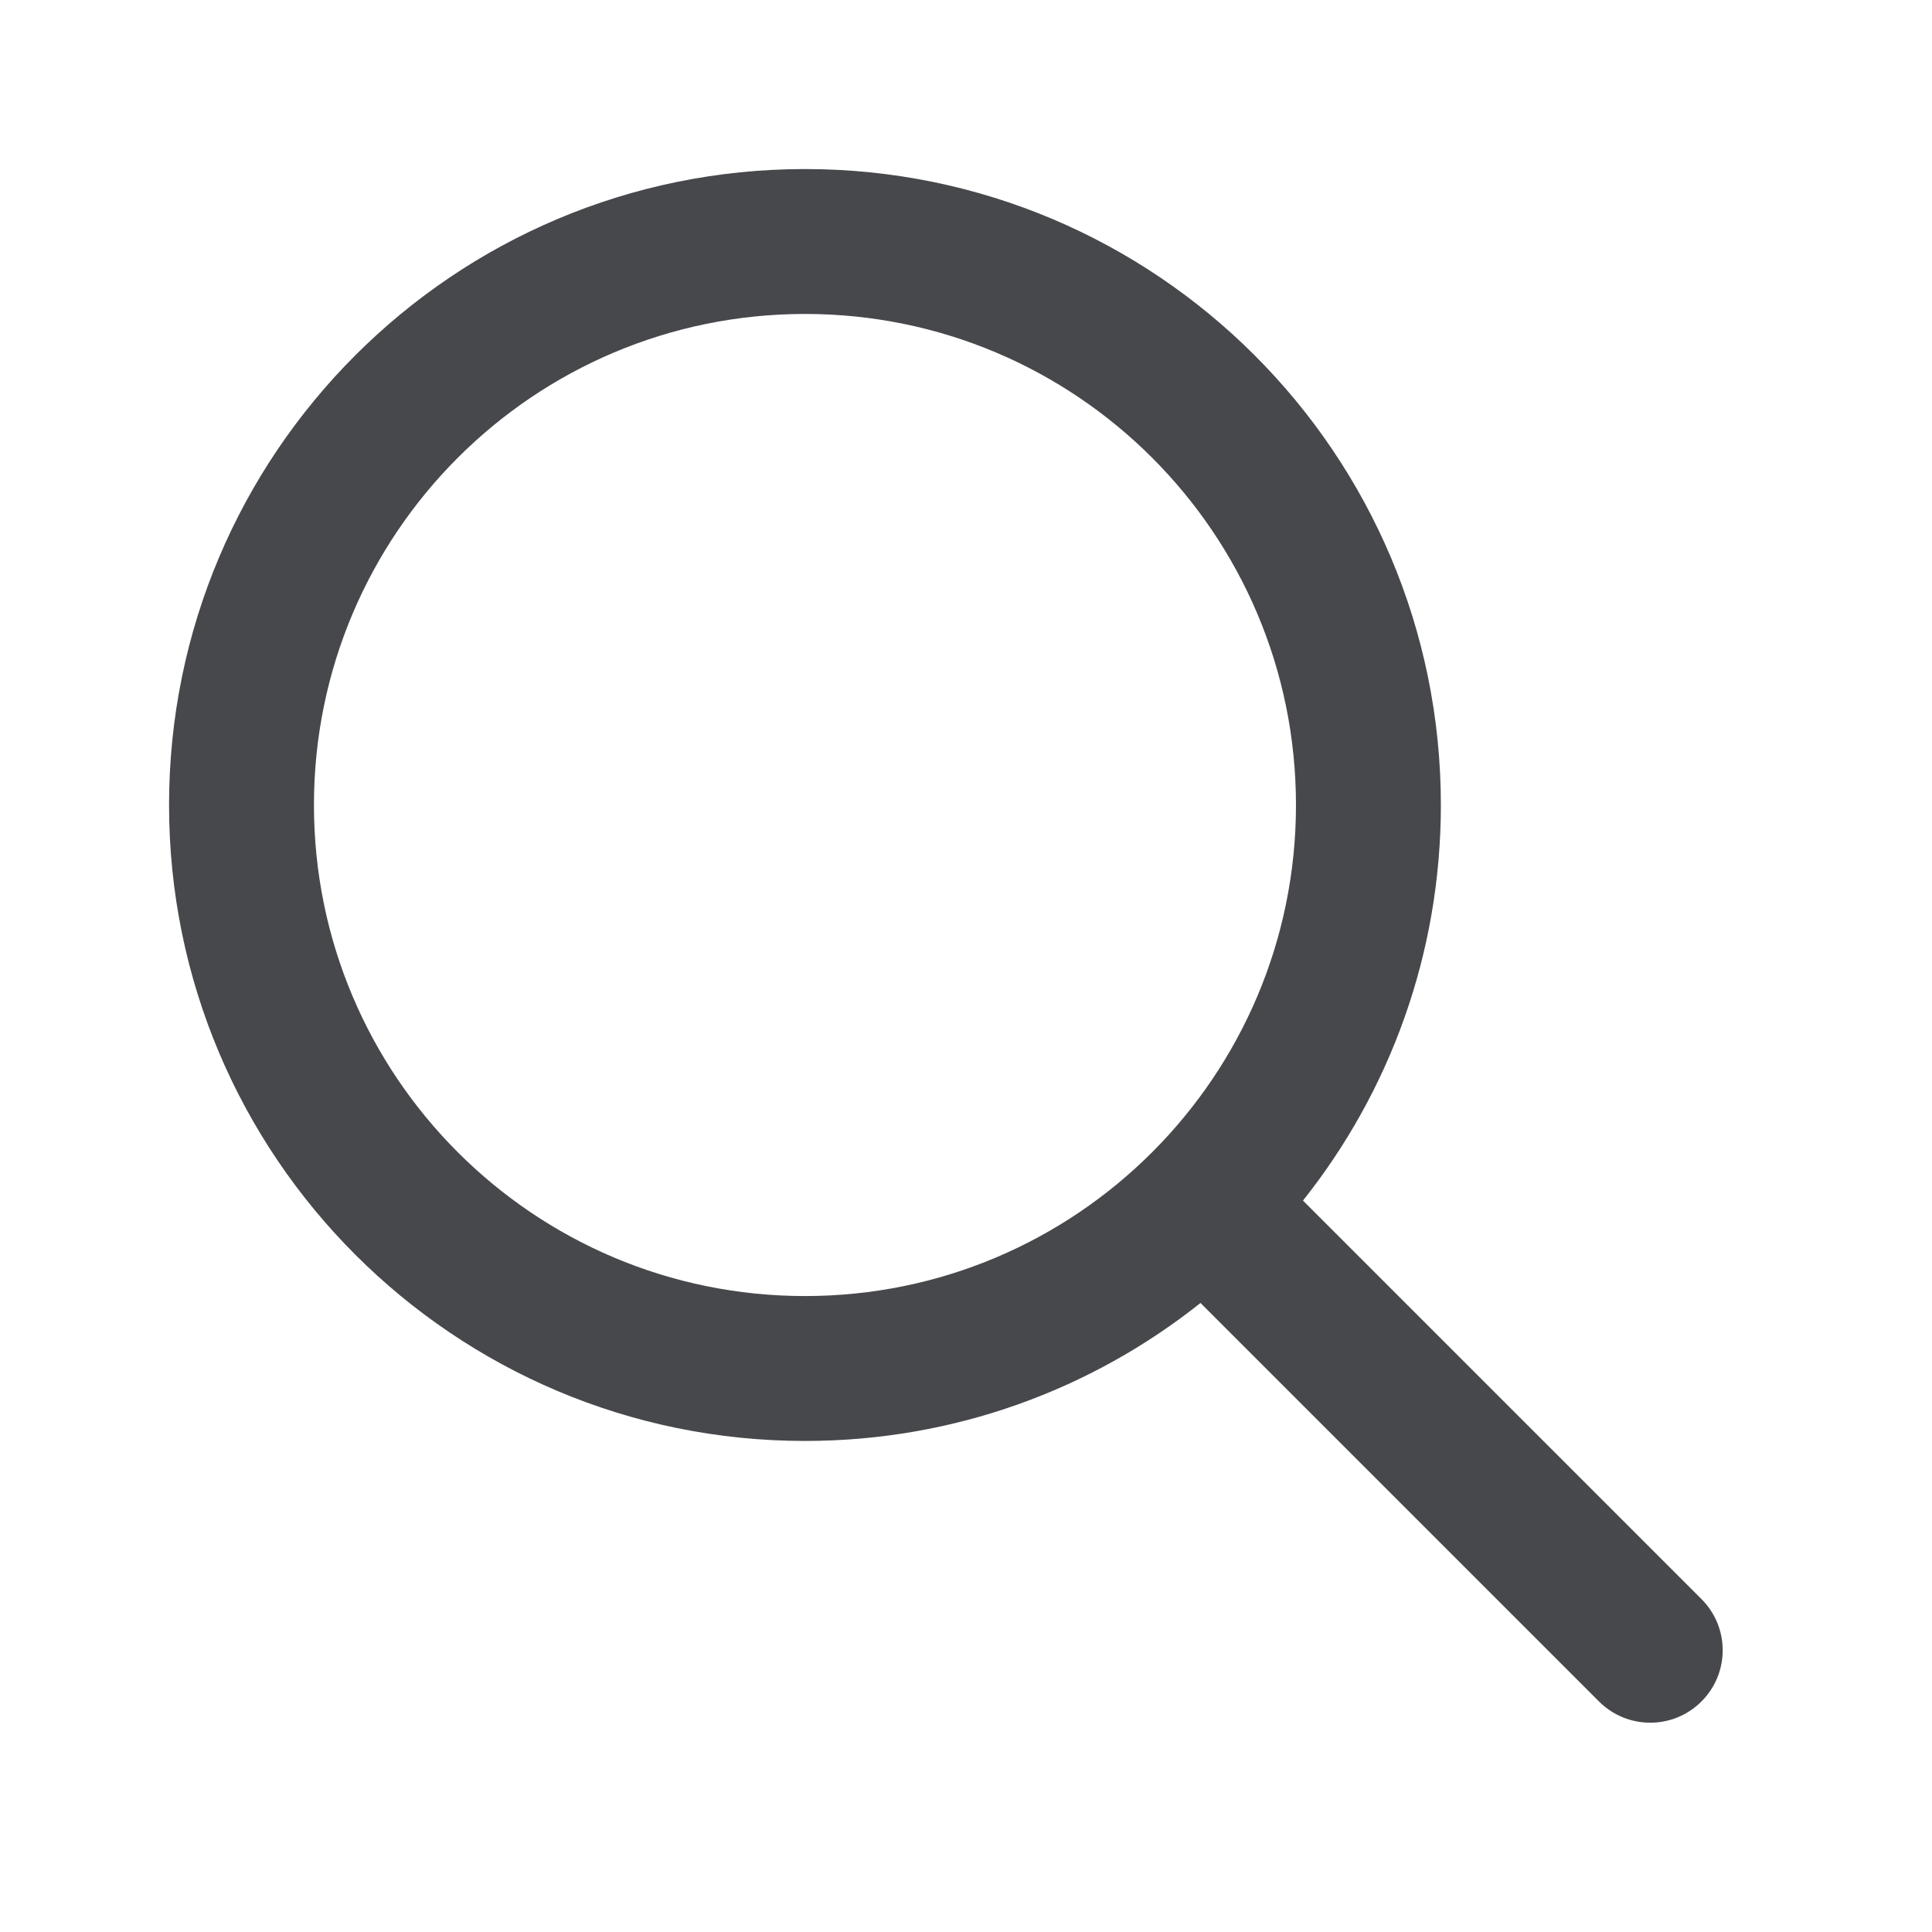
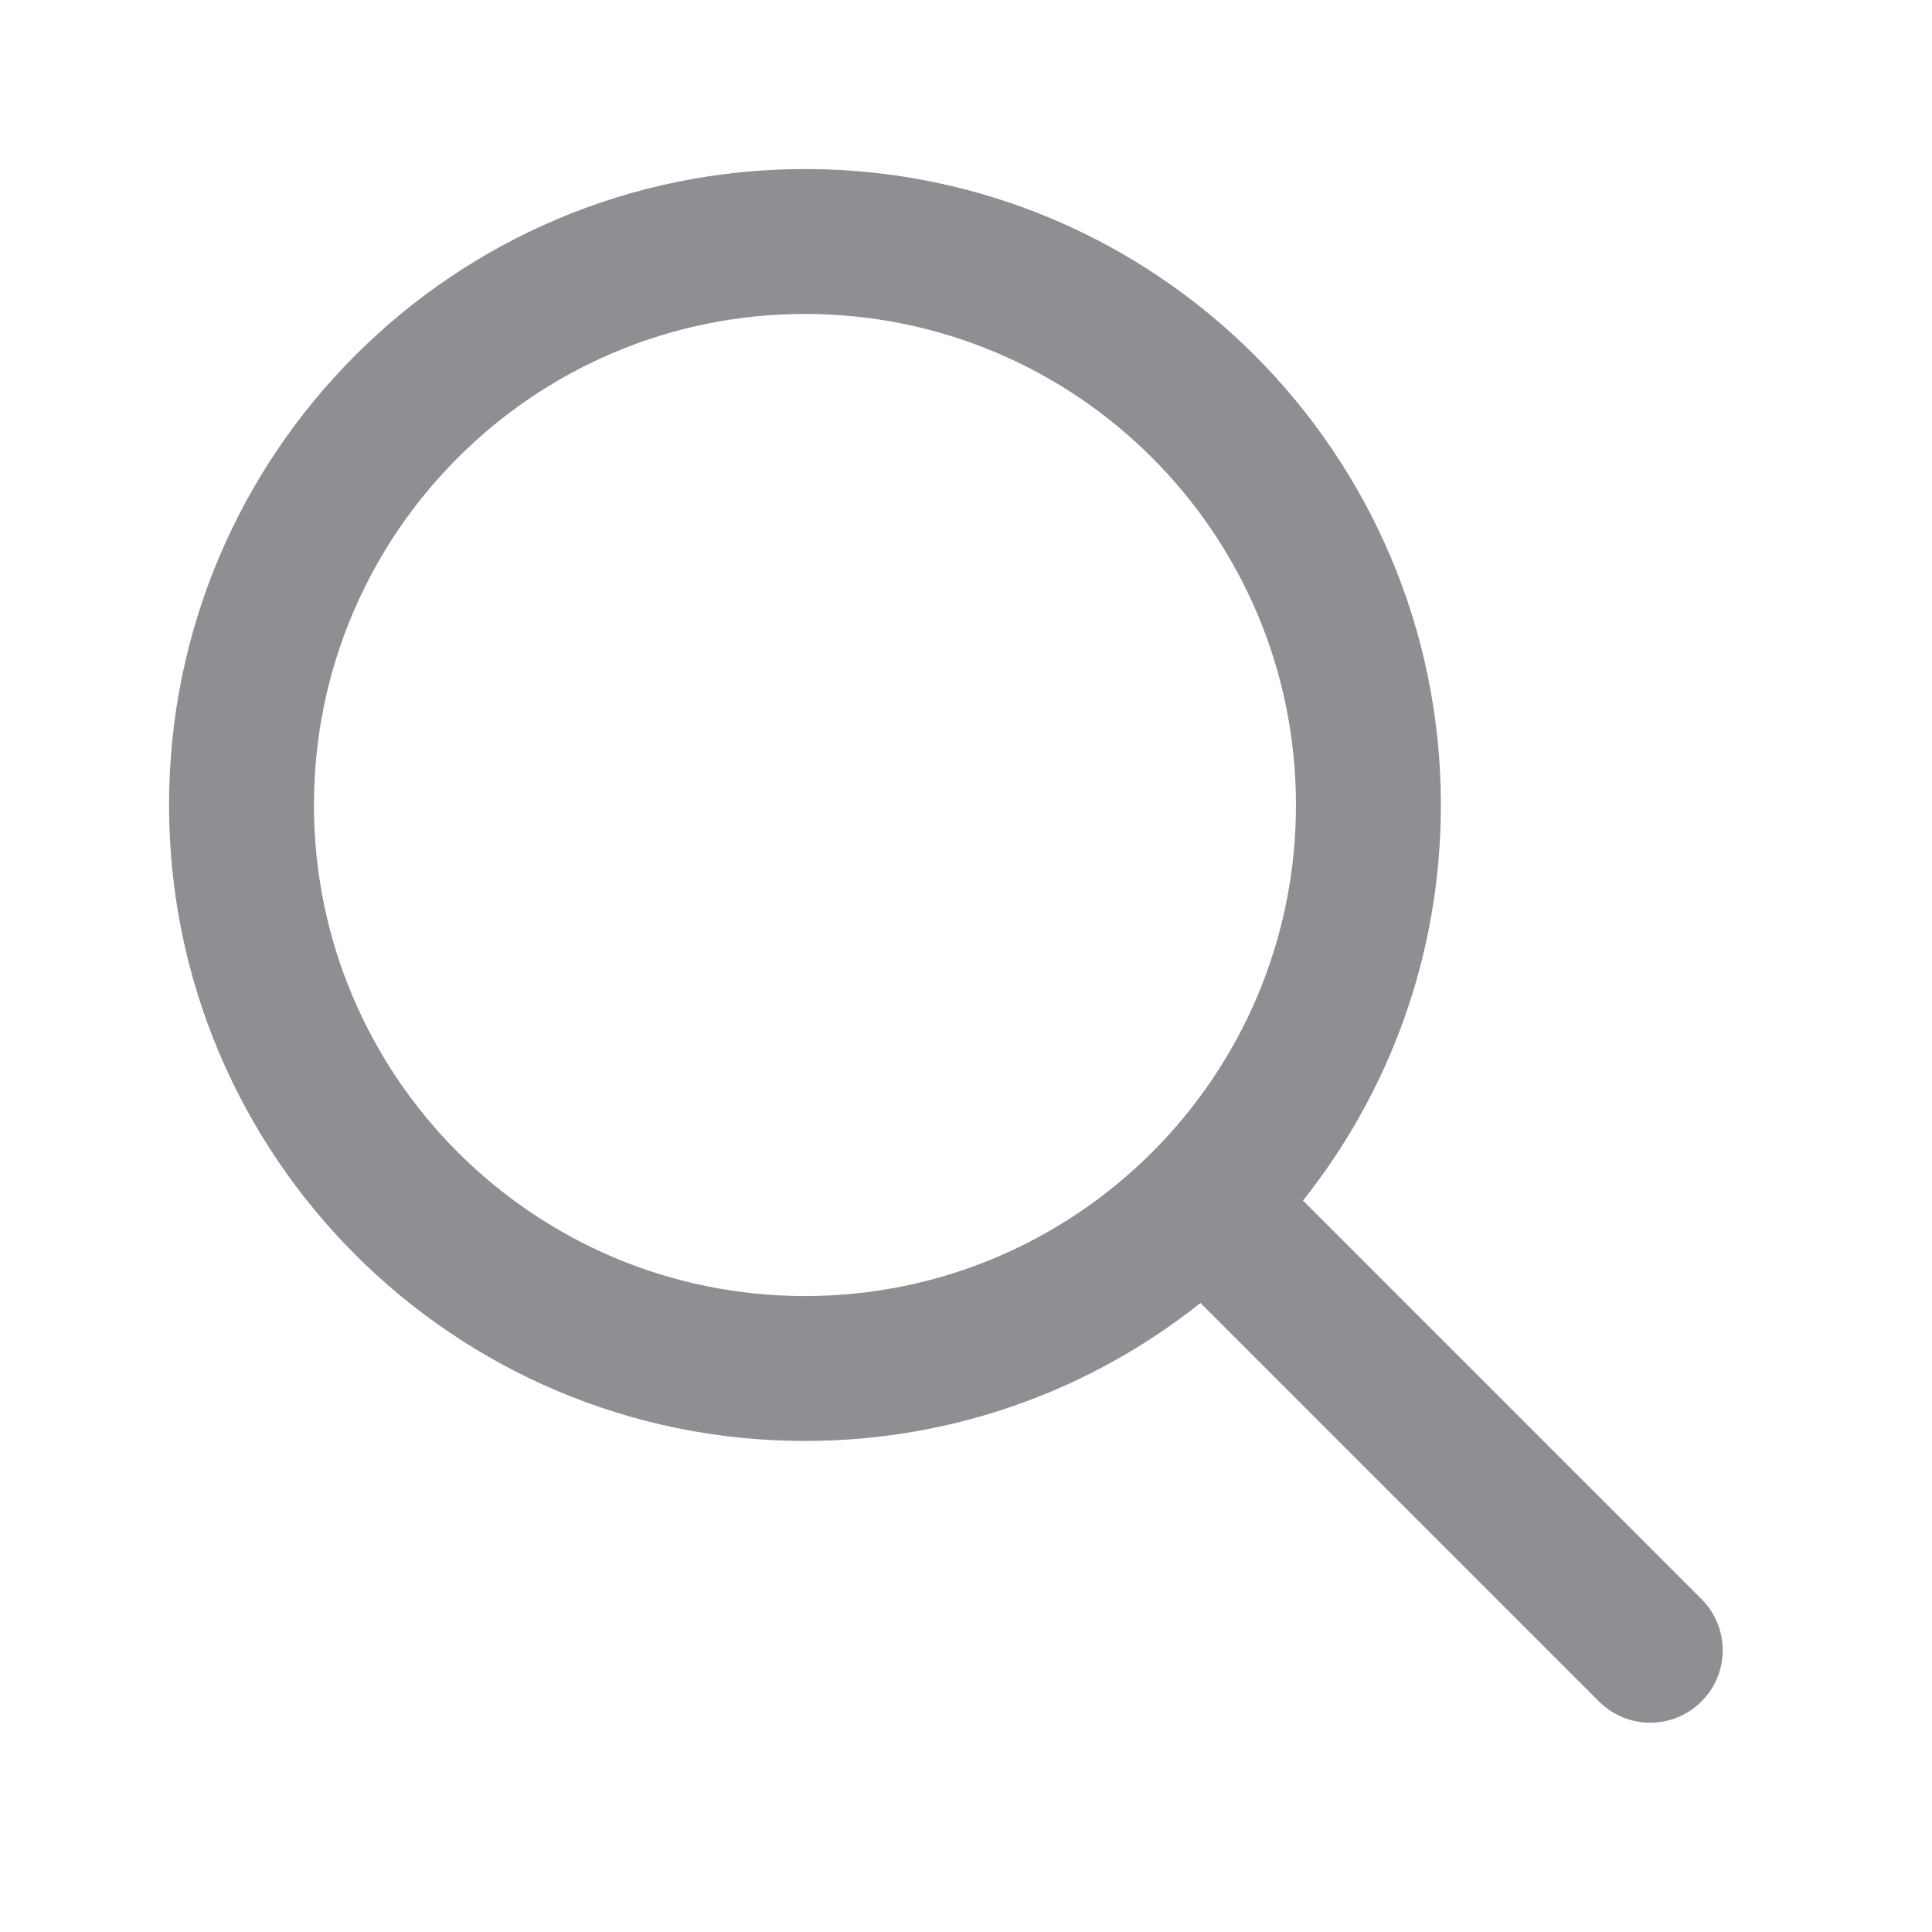
<svg xmlns="http://www.w3.org/2000/svg" width="24" height="24" viewBox="0 0 24 24" fill="none">
-   <path fill-rule="evenodd" clip-rule="evenodd" d="M10 2.1C5.636 2.1 2.1 5.637 2.1 10C2.1 14.363 5.636 17.9 10 17.9C11.857 17.9 13.564 17.259 14.913 16.186L19.863 21.136C20.215 21.488 20.785 21.488 21.136 21.136C21.488 20.785 21.488 20.215 21.136 19.864L16.186 14.914C17.259 13.565 17.899 11.857 17.899 10C17.899 5.637 14.363 2.1 10 2.1ZM3.9 10C3.9 6.631 6.631 3.9 10 3.9C13.368 3.9 16.099 6.631 16.099 10C16.099 13.369 13.368 16.1 10 16.1C6.631 16.1 3.9 13.369 3.9 10Z" fill="#47484C" />
+   <path fill-rule="evenodd" clip-rule="evenodd" d="M10 2.1C5.636 2.1 2.1 5.637 2.1 10C2.1 14.363 5.636 17.9 10 17.9C11.857 17.9 13.564 17.259 14.913 16.186L19.863 21.136C20.215 21.488 20.785 21.488 21.136 21.136C21.488 20.785 21.488 20.215 21.136 19.864L16.186 14.914C17.259 13.565 17.899 11.857 17.899 10C17.899 5.637 14.363 2.1 10 2.1ZM3.9 10C3.9 6.631 6.631 3.9 10 3.9C13.368 3.9 16.099 6.631 16.099 10C16.099 13.369 13.368 16.1 10 16.1C6.631 16.1 3.9 13.369 3.9 10Z" fill="#8E8E93" />
</svg>
